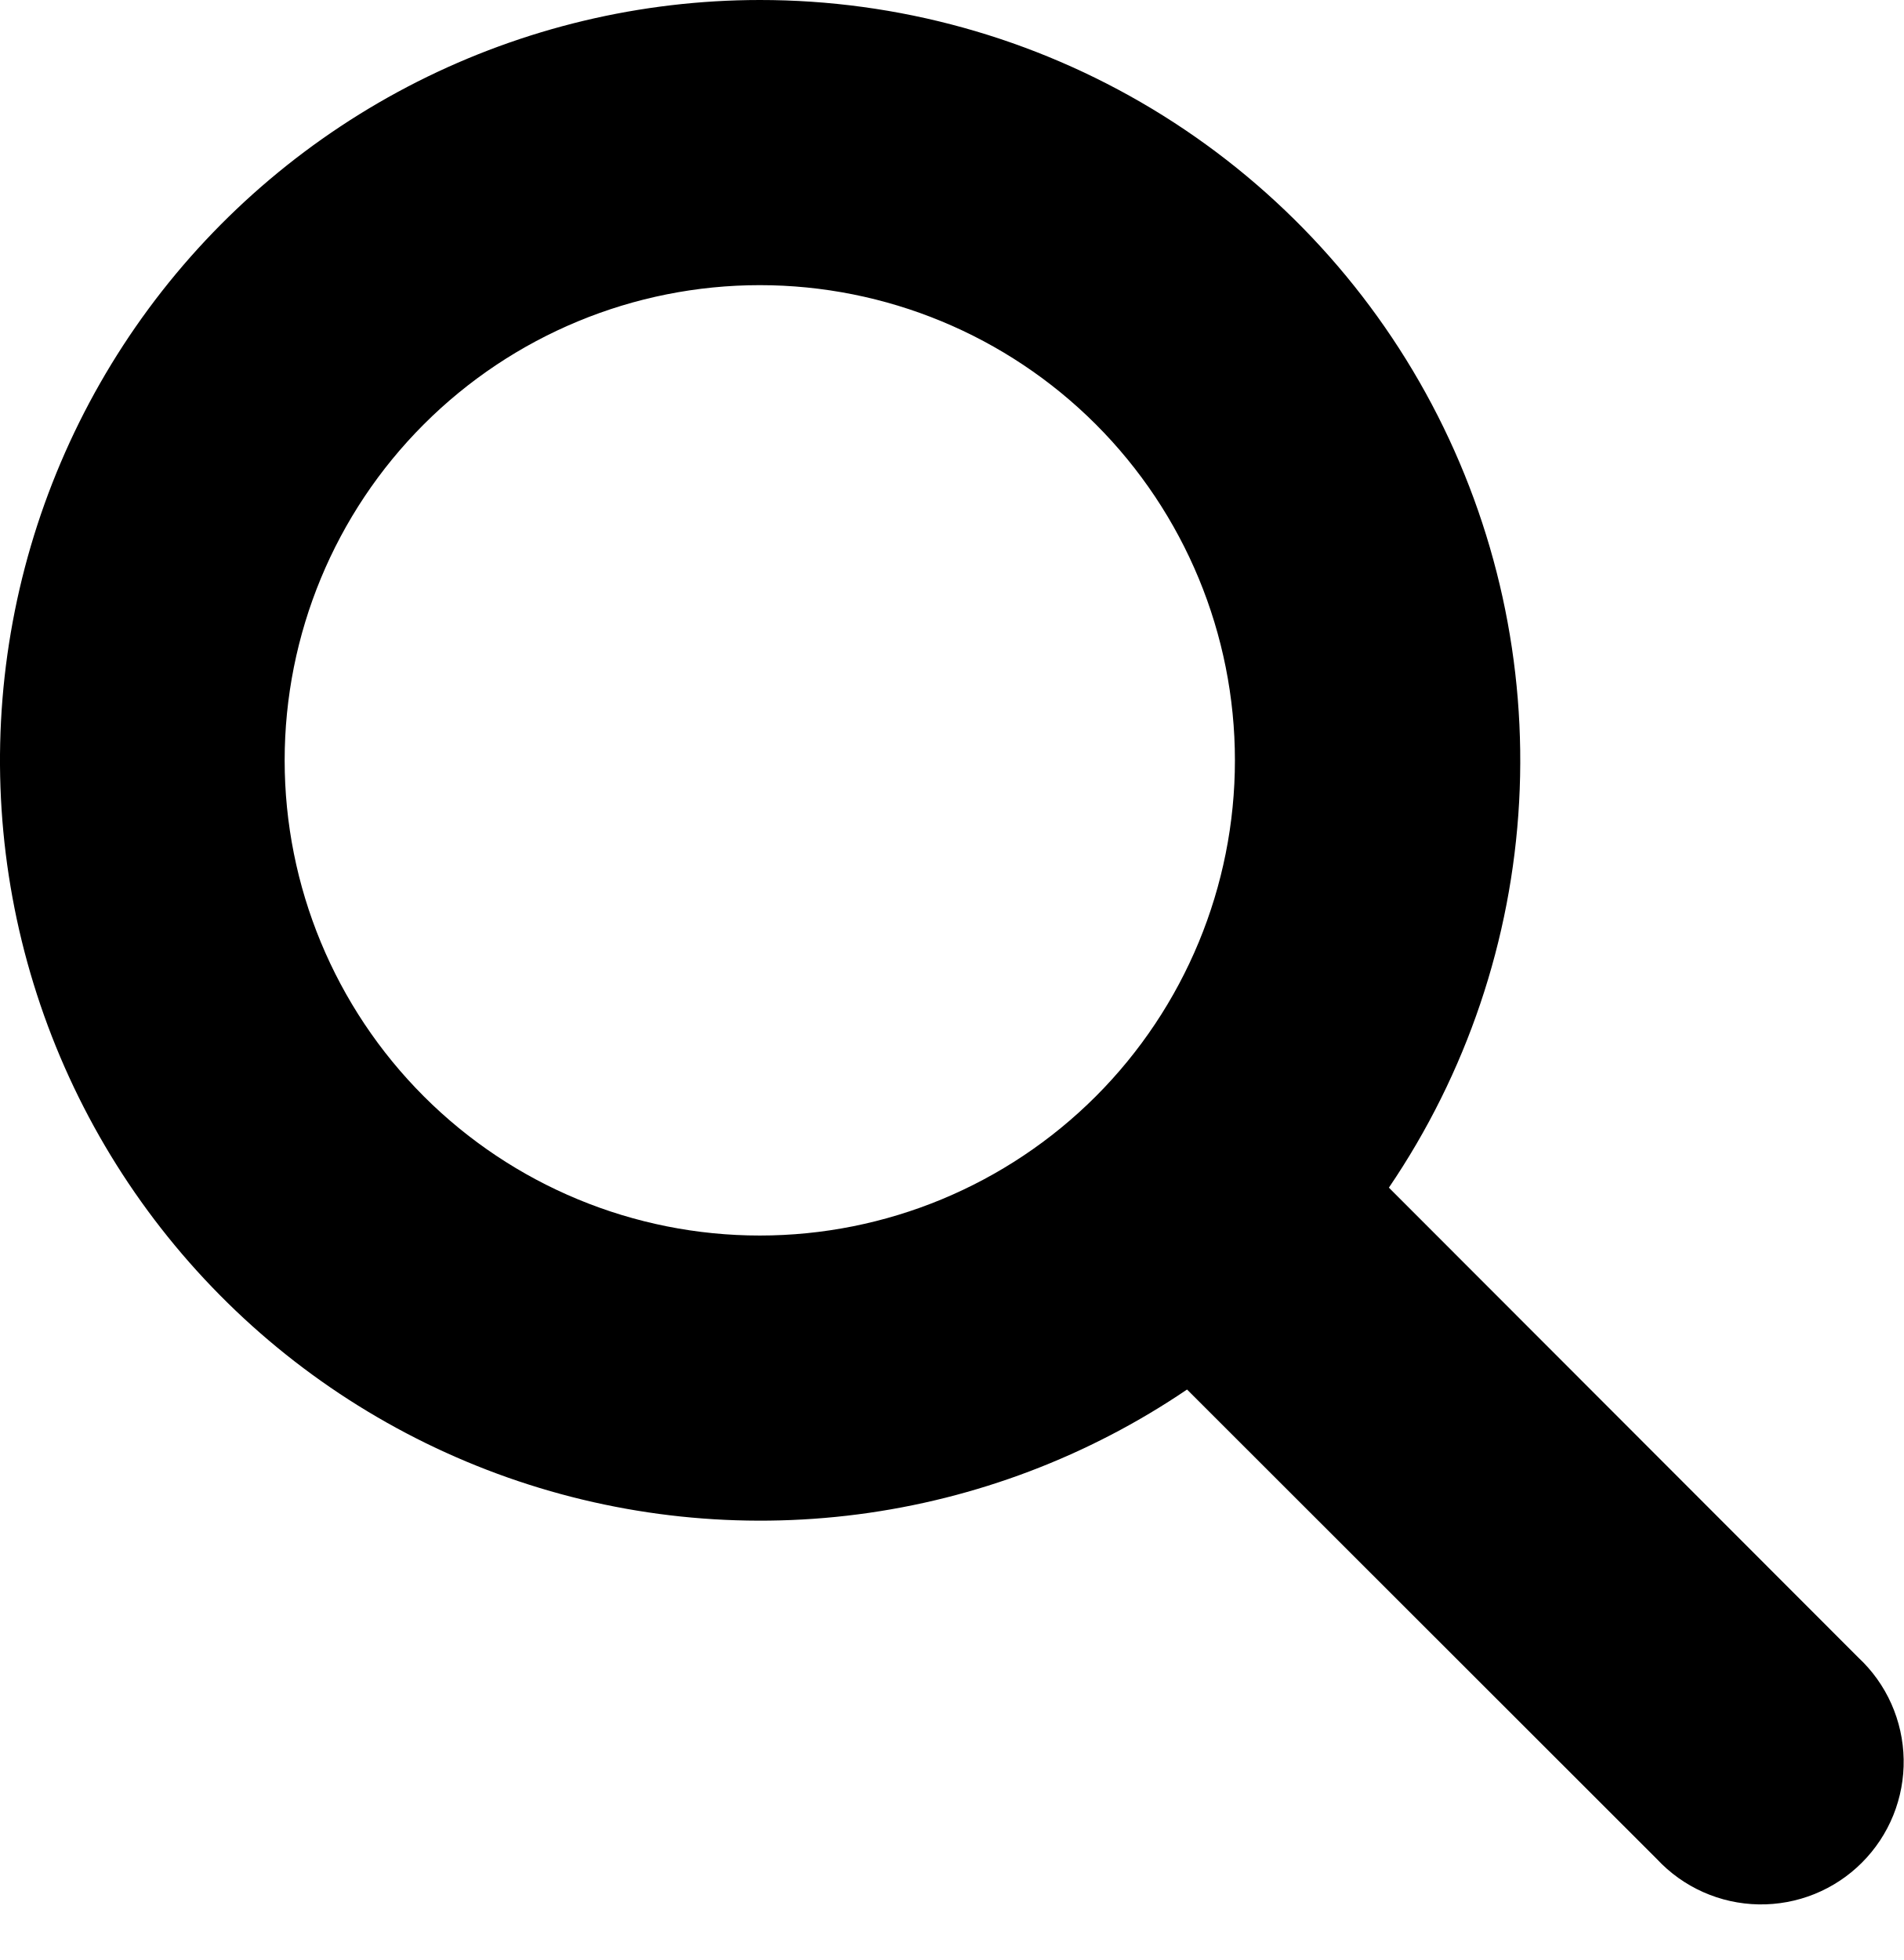
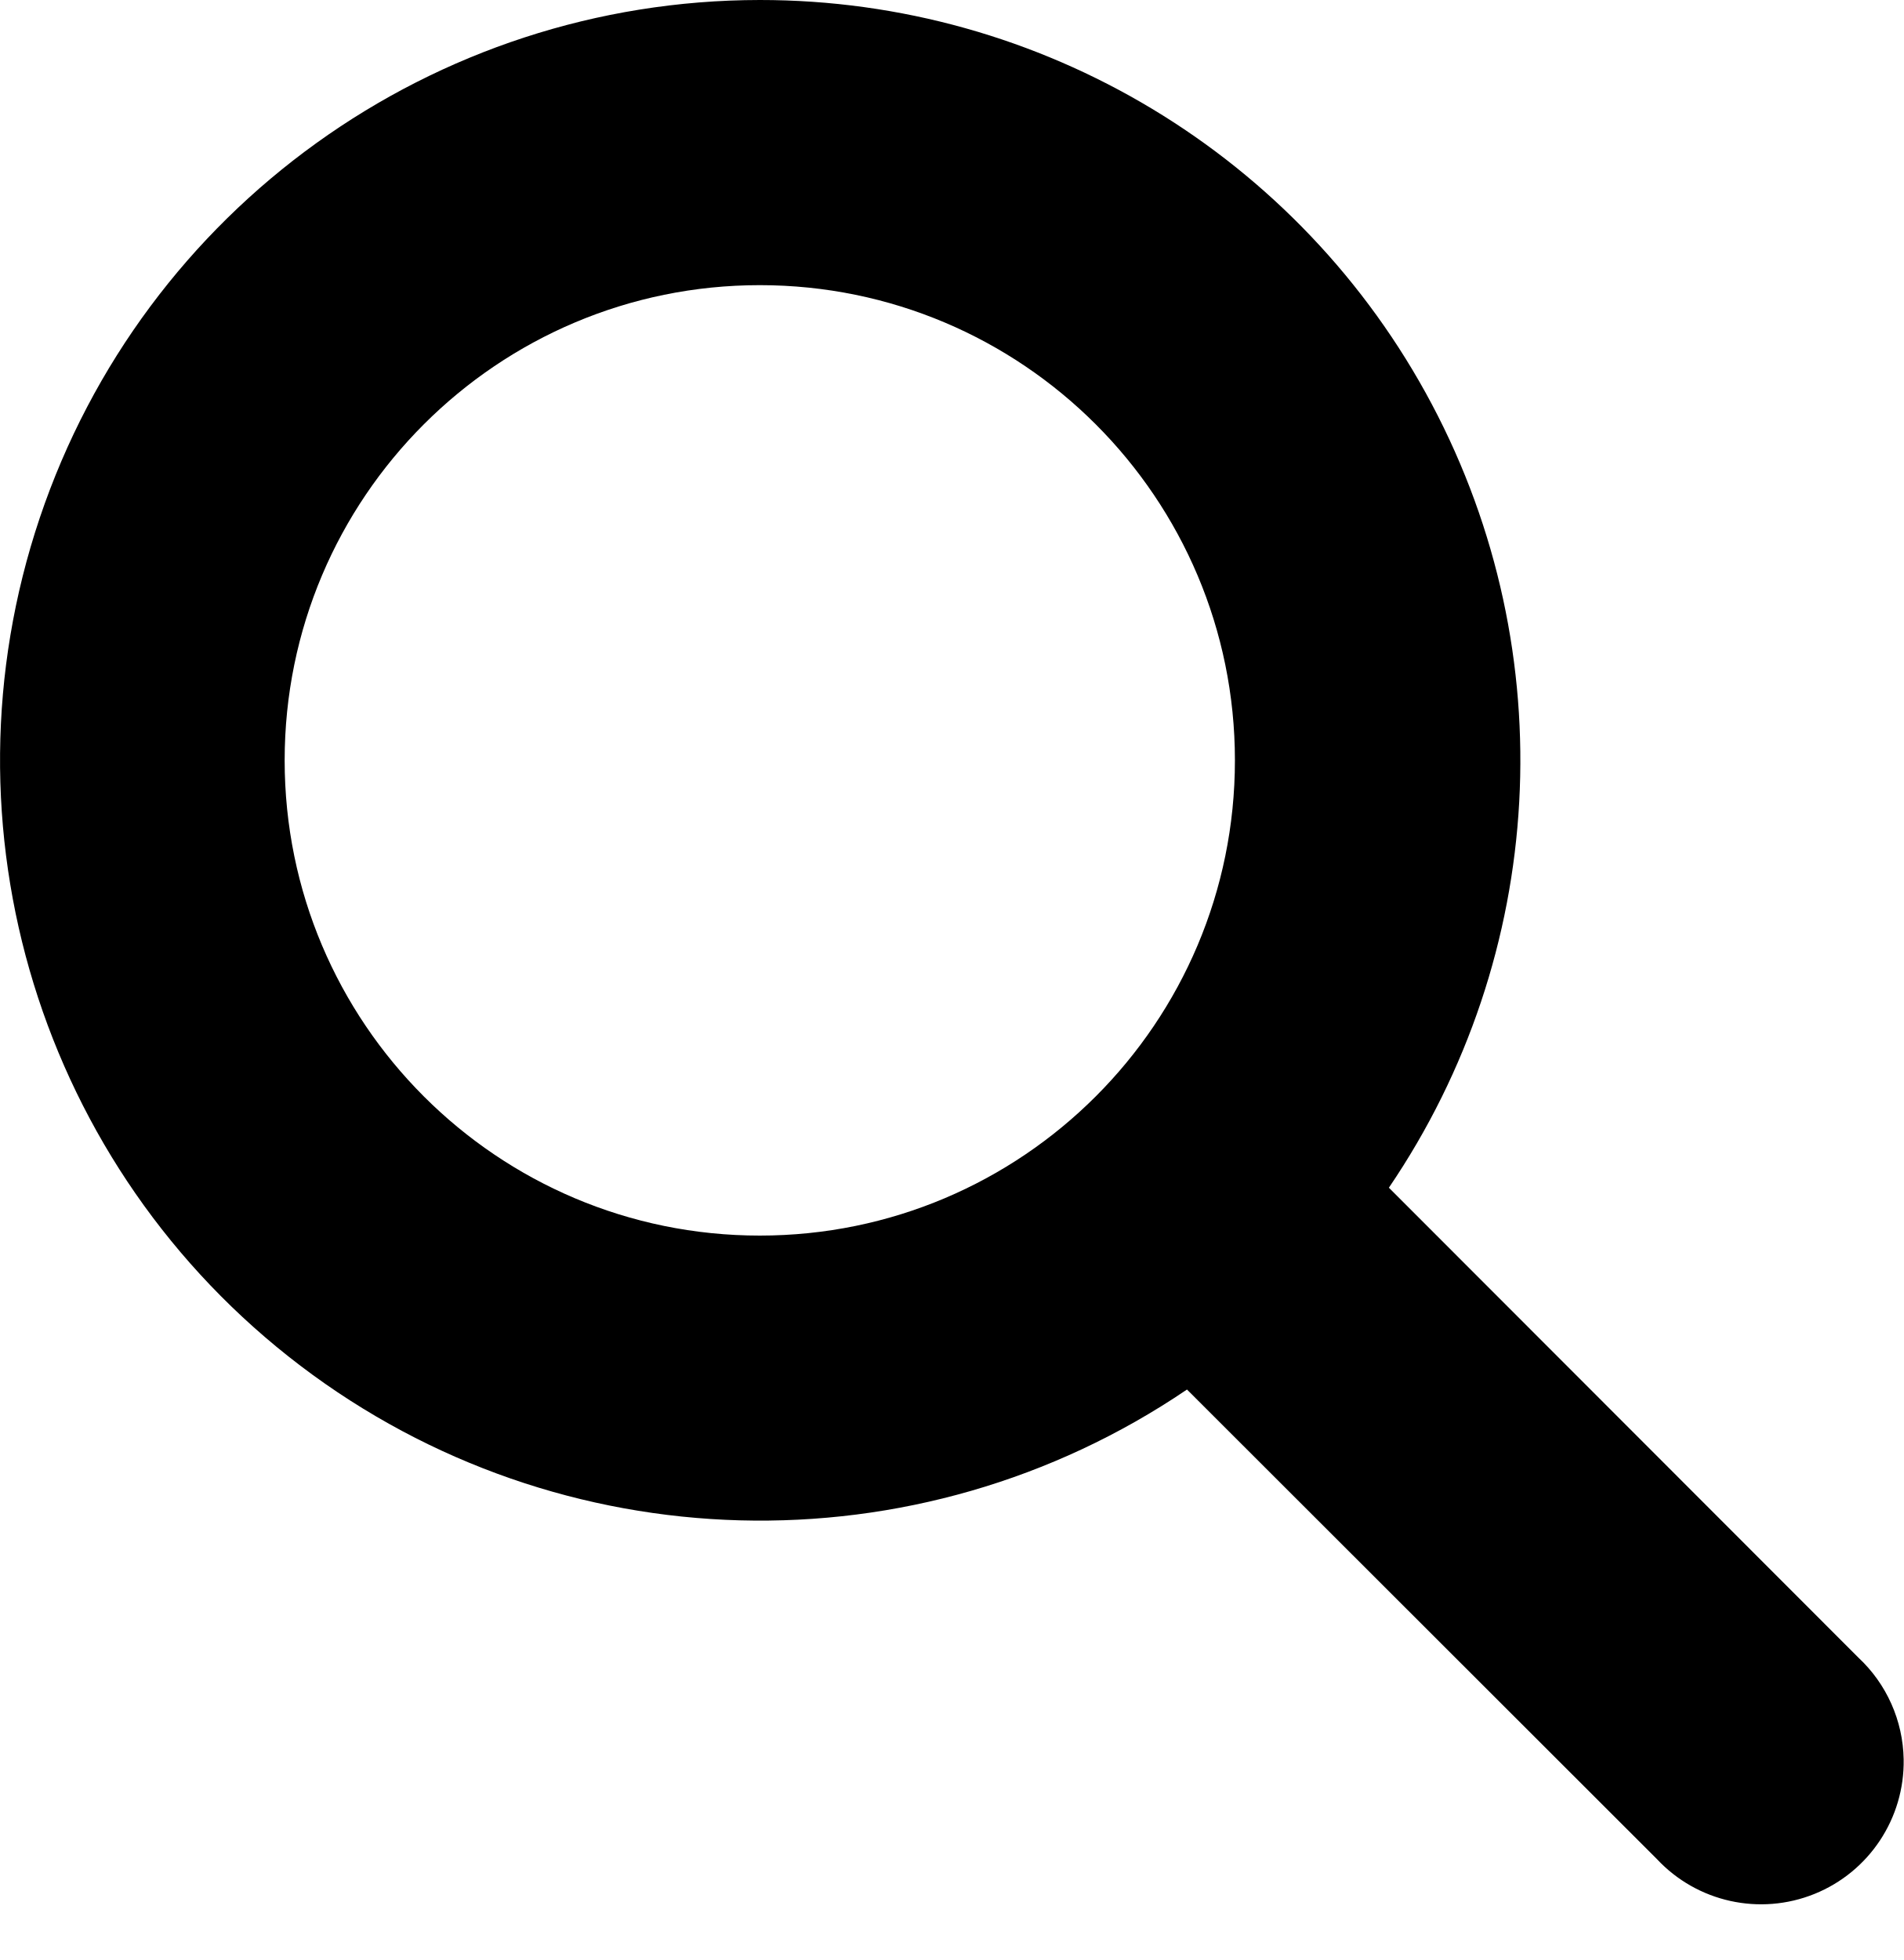
- <svg xmlns="http://www.w3.org/2000/svg" width="34" height="35" viewBox="0 0 34 35" fill="none">
-   <path d="M13.57 8.93922e-07C11.446 0.001 9.352 0.501 7.456 1.458C5.561 2.416 3.916 3.804 2.654 5.513C1.393 7.222 0.55 9.203 0.193 11.296C-0.164 13.39 -0.025 15.538 0.6 17.569C1.224 19.599 2.316 21.454 3.788 22.985C5.259 24.517 7.07 25.681 9.073 26.386C11.077 27.091 13.218 27.315 15.324 27.042C17.43 26.769 19.443 26.005 21.201 24.813L29.592 33.197C29.825 33.447 30.106 33.648 30.418 33.787C30.73 33.926 31.067 34.001 31.409 34.007C31.751 34.013 32.091 33.95 32.408 33.822C32.725 33.694 33.013 33.503 33.254 33.262C33.496 33.02 33.687 32.732 33.815 32.415C33.943 32.098 34.006 31.758 34 31.417C33.994 31.075 33.919 30.738 33.78 30.425C33.641 30.113 33.44 29.832 33.19 29.599L24.806 21.208C26.193 19.167 26.997 16.786 27.132 14.321C27.267 11.857 26.728 9.402 25.573 7.221C24.418 5.04 22.69 3.216 20.575 1.943C18.46 0.671 16.038 -0.001 13.57 8.93922e-07ZM5.084 13.578C5.084 11.327 5.978 9.168 7.57 7.577C9.161 5.986 11.32 5.092 13.57 5.092C15.821 5.092 17.979 5.986 19.571 7.577C21.162 9.168 22.056 11.327 22.056 13.578C22.056 15.828 21.162 17.986 19.571 19.578C17.979 21.169 15.821 22.063 13.57 22.063C11.32 22.063 9.161 21.169 7.57 19.578C5.978 17.986 5.084 15.828 5.084 13.578Z" fill="black" />
+ <svg xmlns="http://www.w3.org/2000/svg" width="34" height="35" fill="none">
+   <path d="M13.57 0a13.577 13.577 0 1 0 7.63 24.813l8.392 8.384A2.547 2.547 0 0 0 34 31.417a2.544 2.544 0 0 0-.81-1.818l-8.384-8.39A13.577 13.577 0 0 0 13.57 0ZM5.084 13.578a8.486 8.486 0 1 1 16.972 0 8.486 8.486 0 0 1-16.972 0Z" fill="#000" />
</svg>
